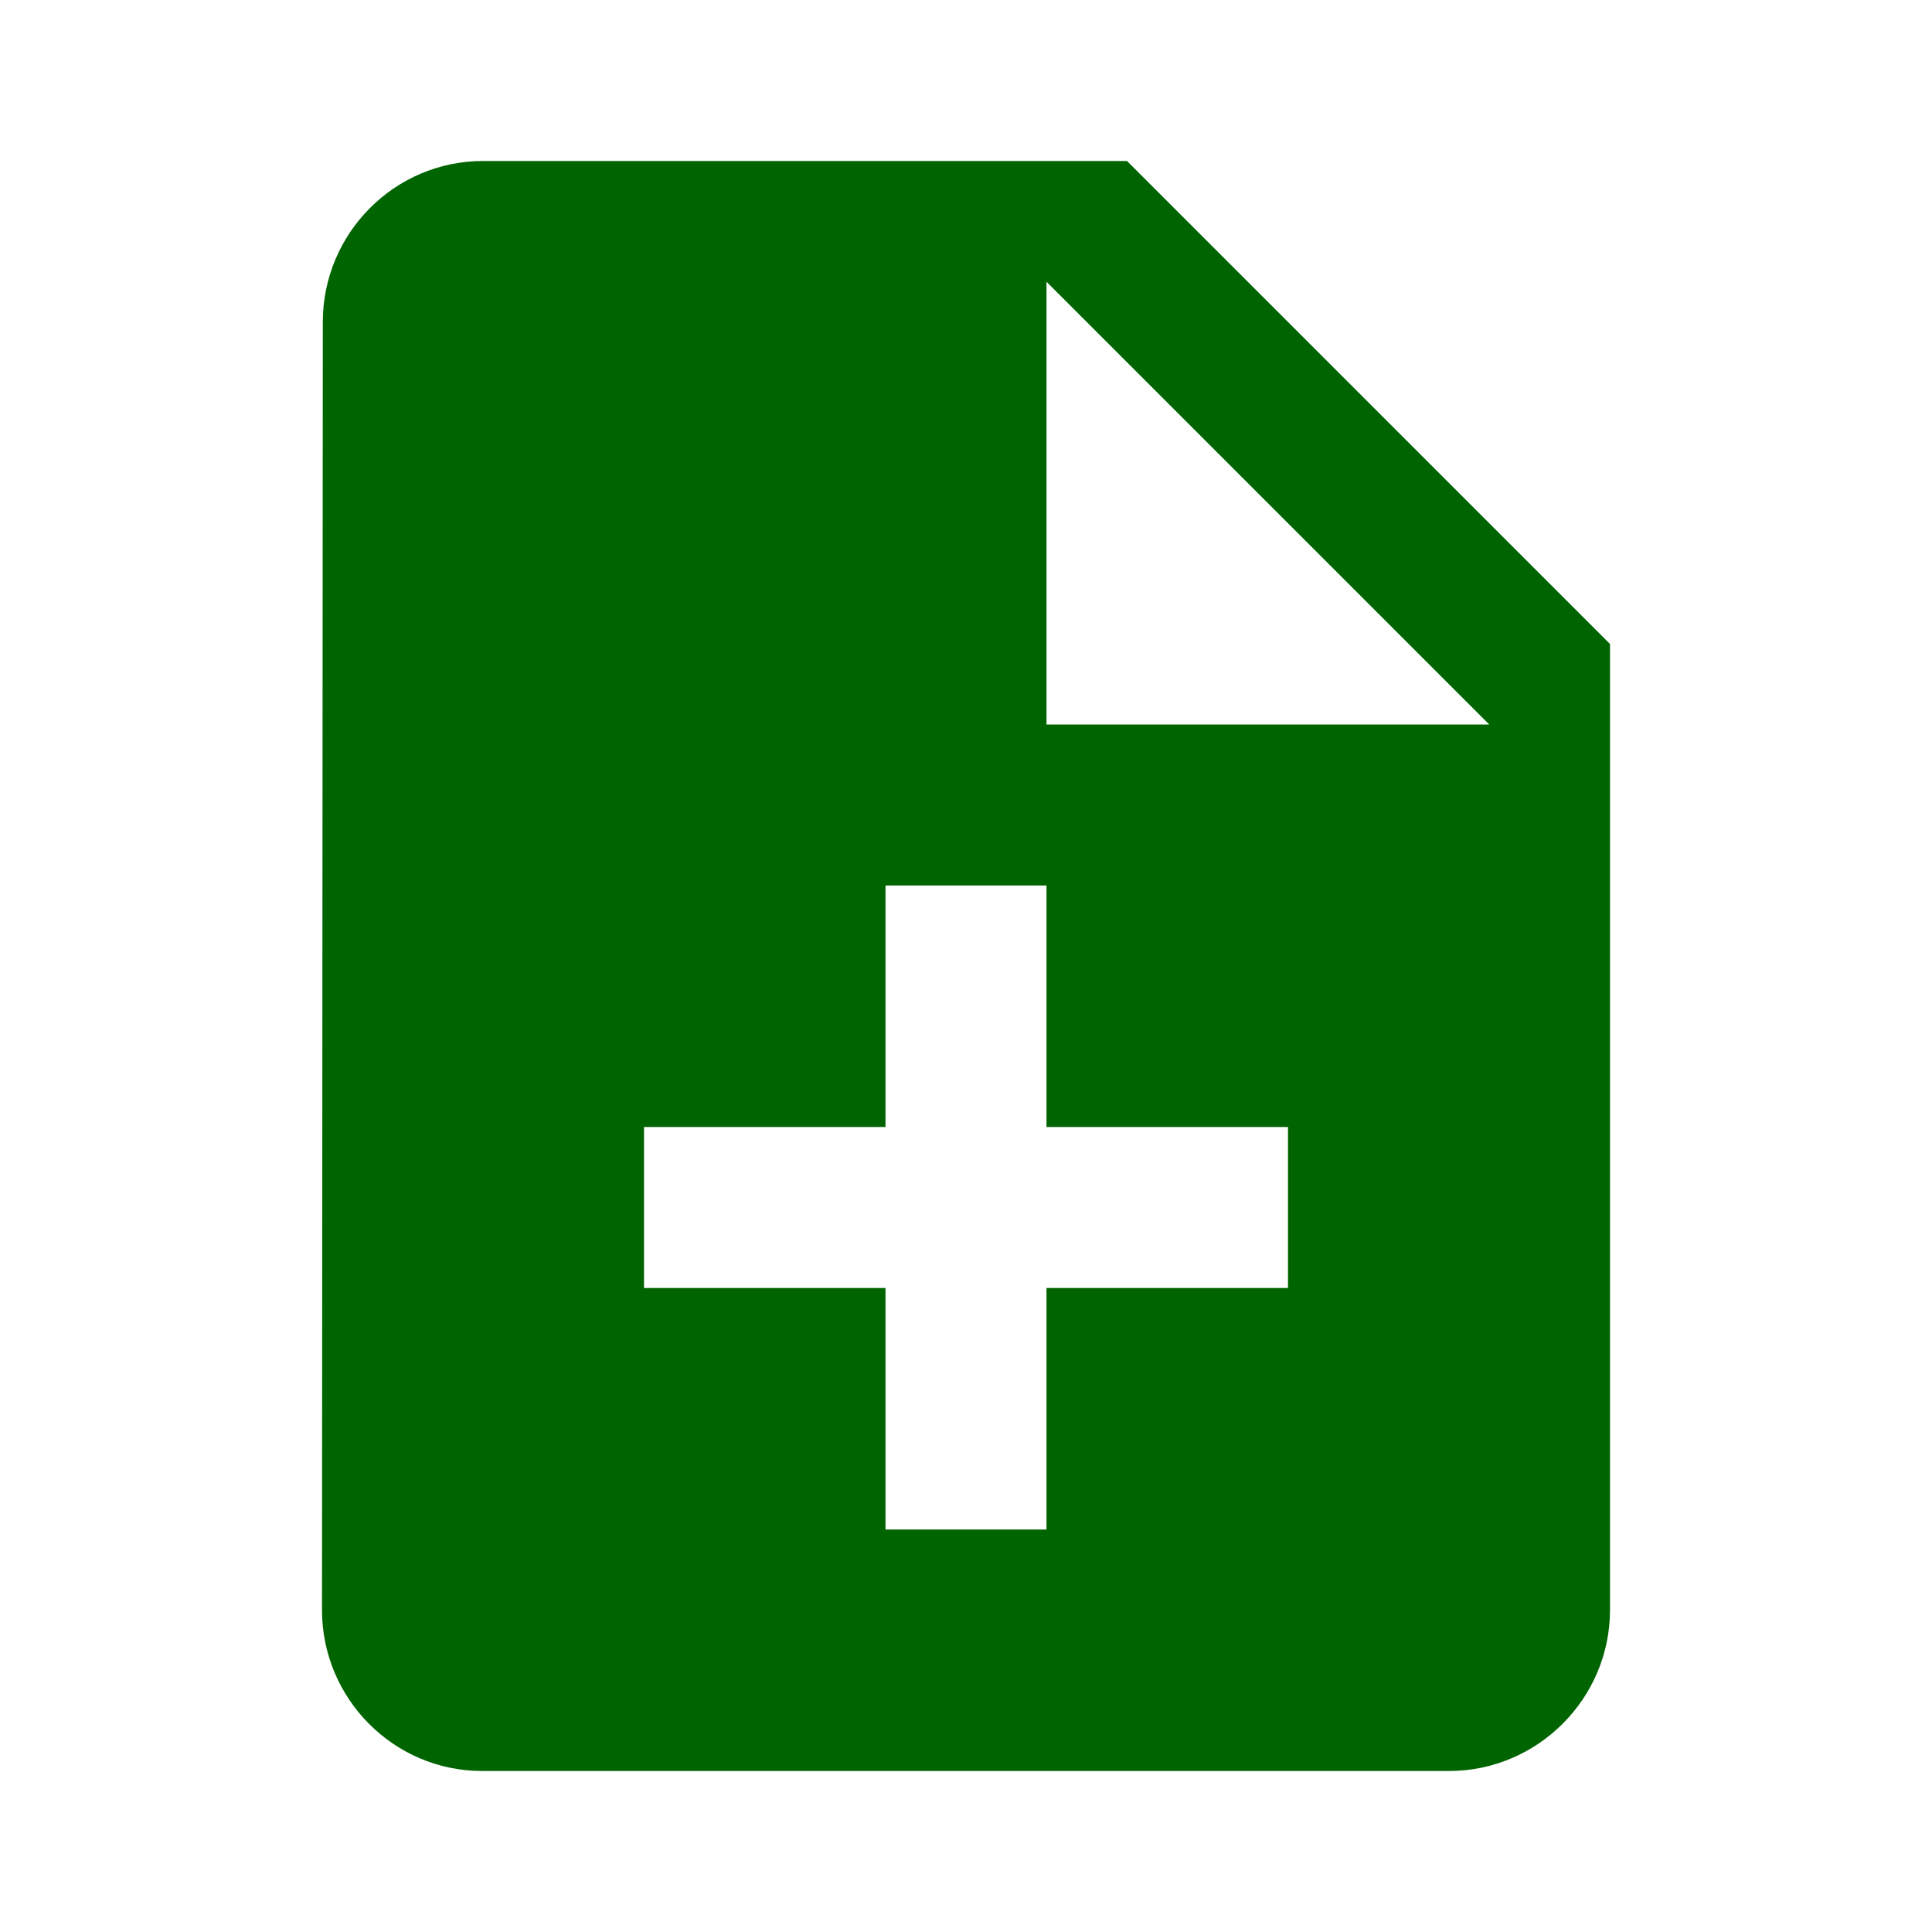
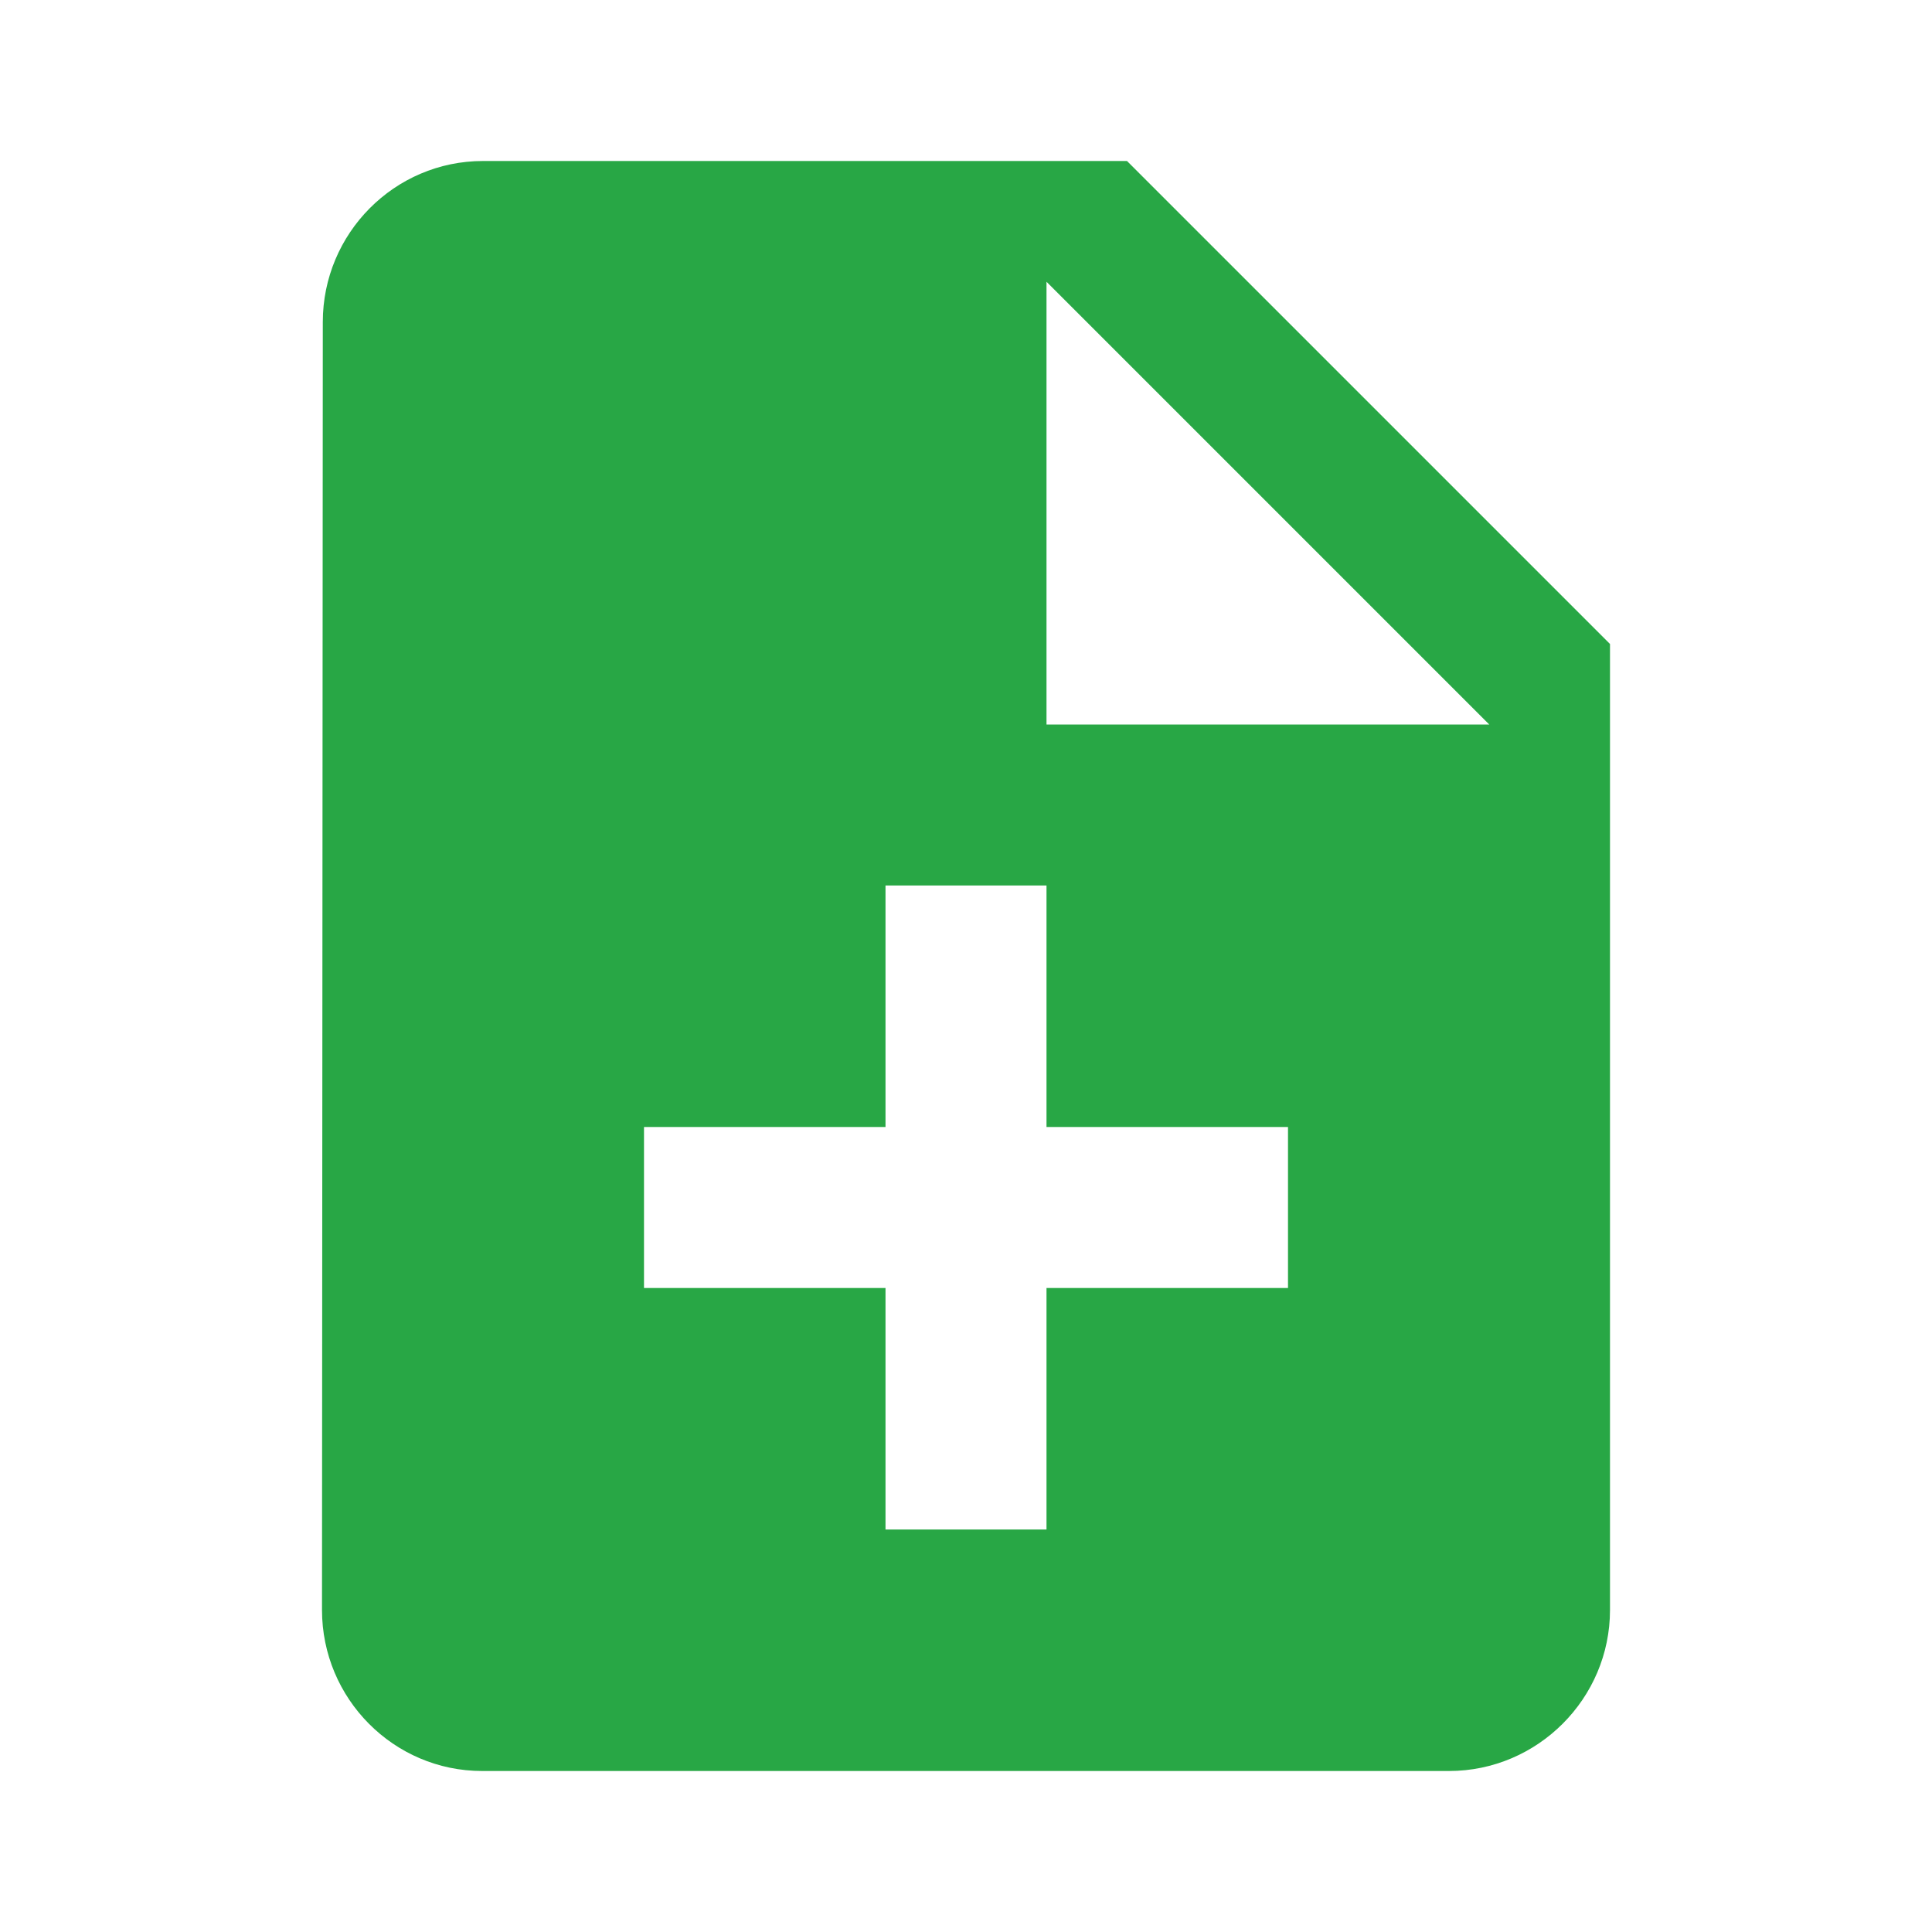
<svg xmlns="http://www.w3.org/2000/svg" height="24" viewBox="0 0 24 24" width="24">
  <path d="M0 0h24v24H0z" fill="none" />
-   <path fill="darkgreen" d="M14 2H6c-1.1 0-1.99.9-1.99 2L4 20c0 1.1.89 2 1.99 2H18c1.1 0 2-.9 2-2V8l-6-6zm2 14h-3v3h-2v-3H8v-2h3v-3h2v3h3v2zm-3-7V3.5L18.5 9H13z" />
+   <path fill="#28a745" d="M14 2H6c-1.1 0-1.99.9-1.99 2L4 20c0 1.1.89 2 1.99 2H18c1.1 0 2-.9 2-2V8l-6-6zm2 14h-3v3h-2v-3H8v-2h3v-3h2v3h3v2zm-3-7V3.5L18.5 9H13z" />
</svg>
